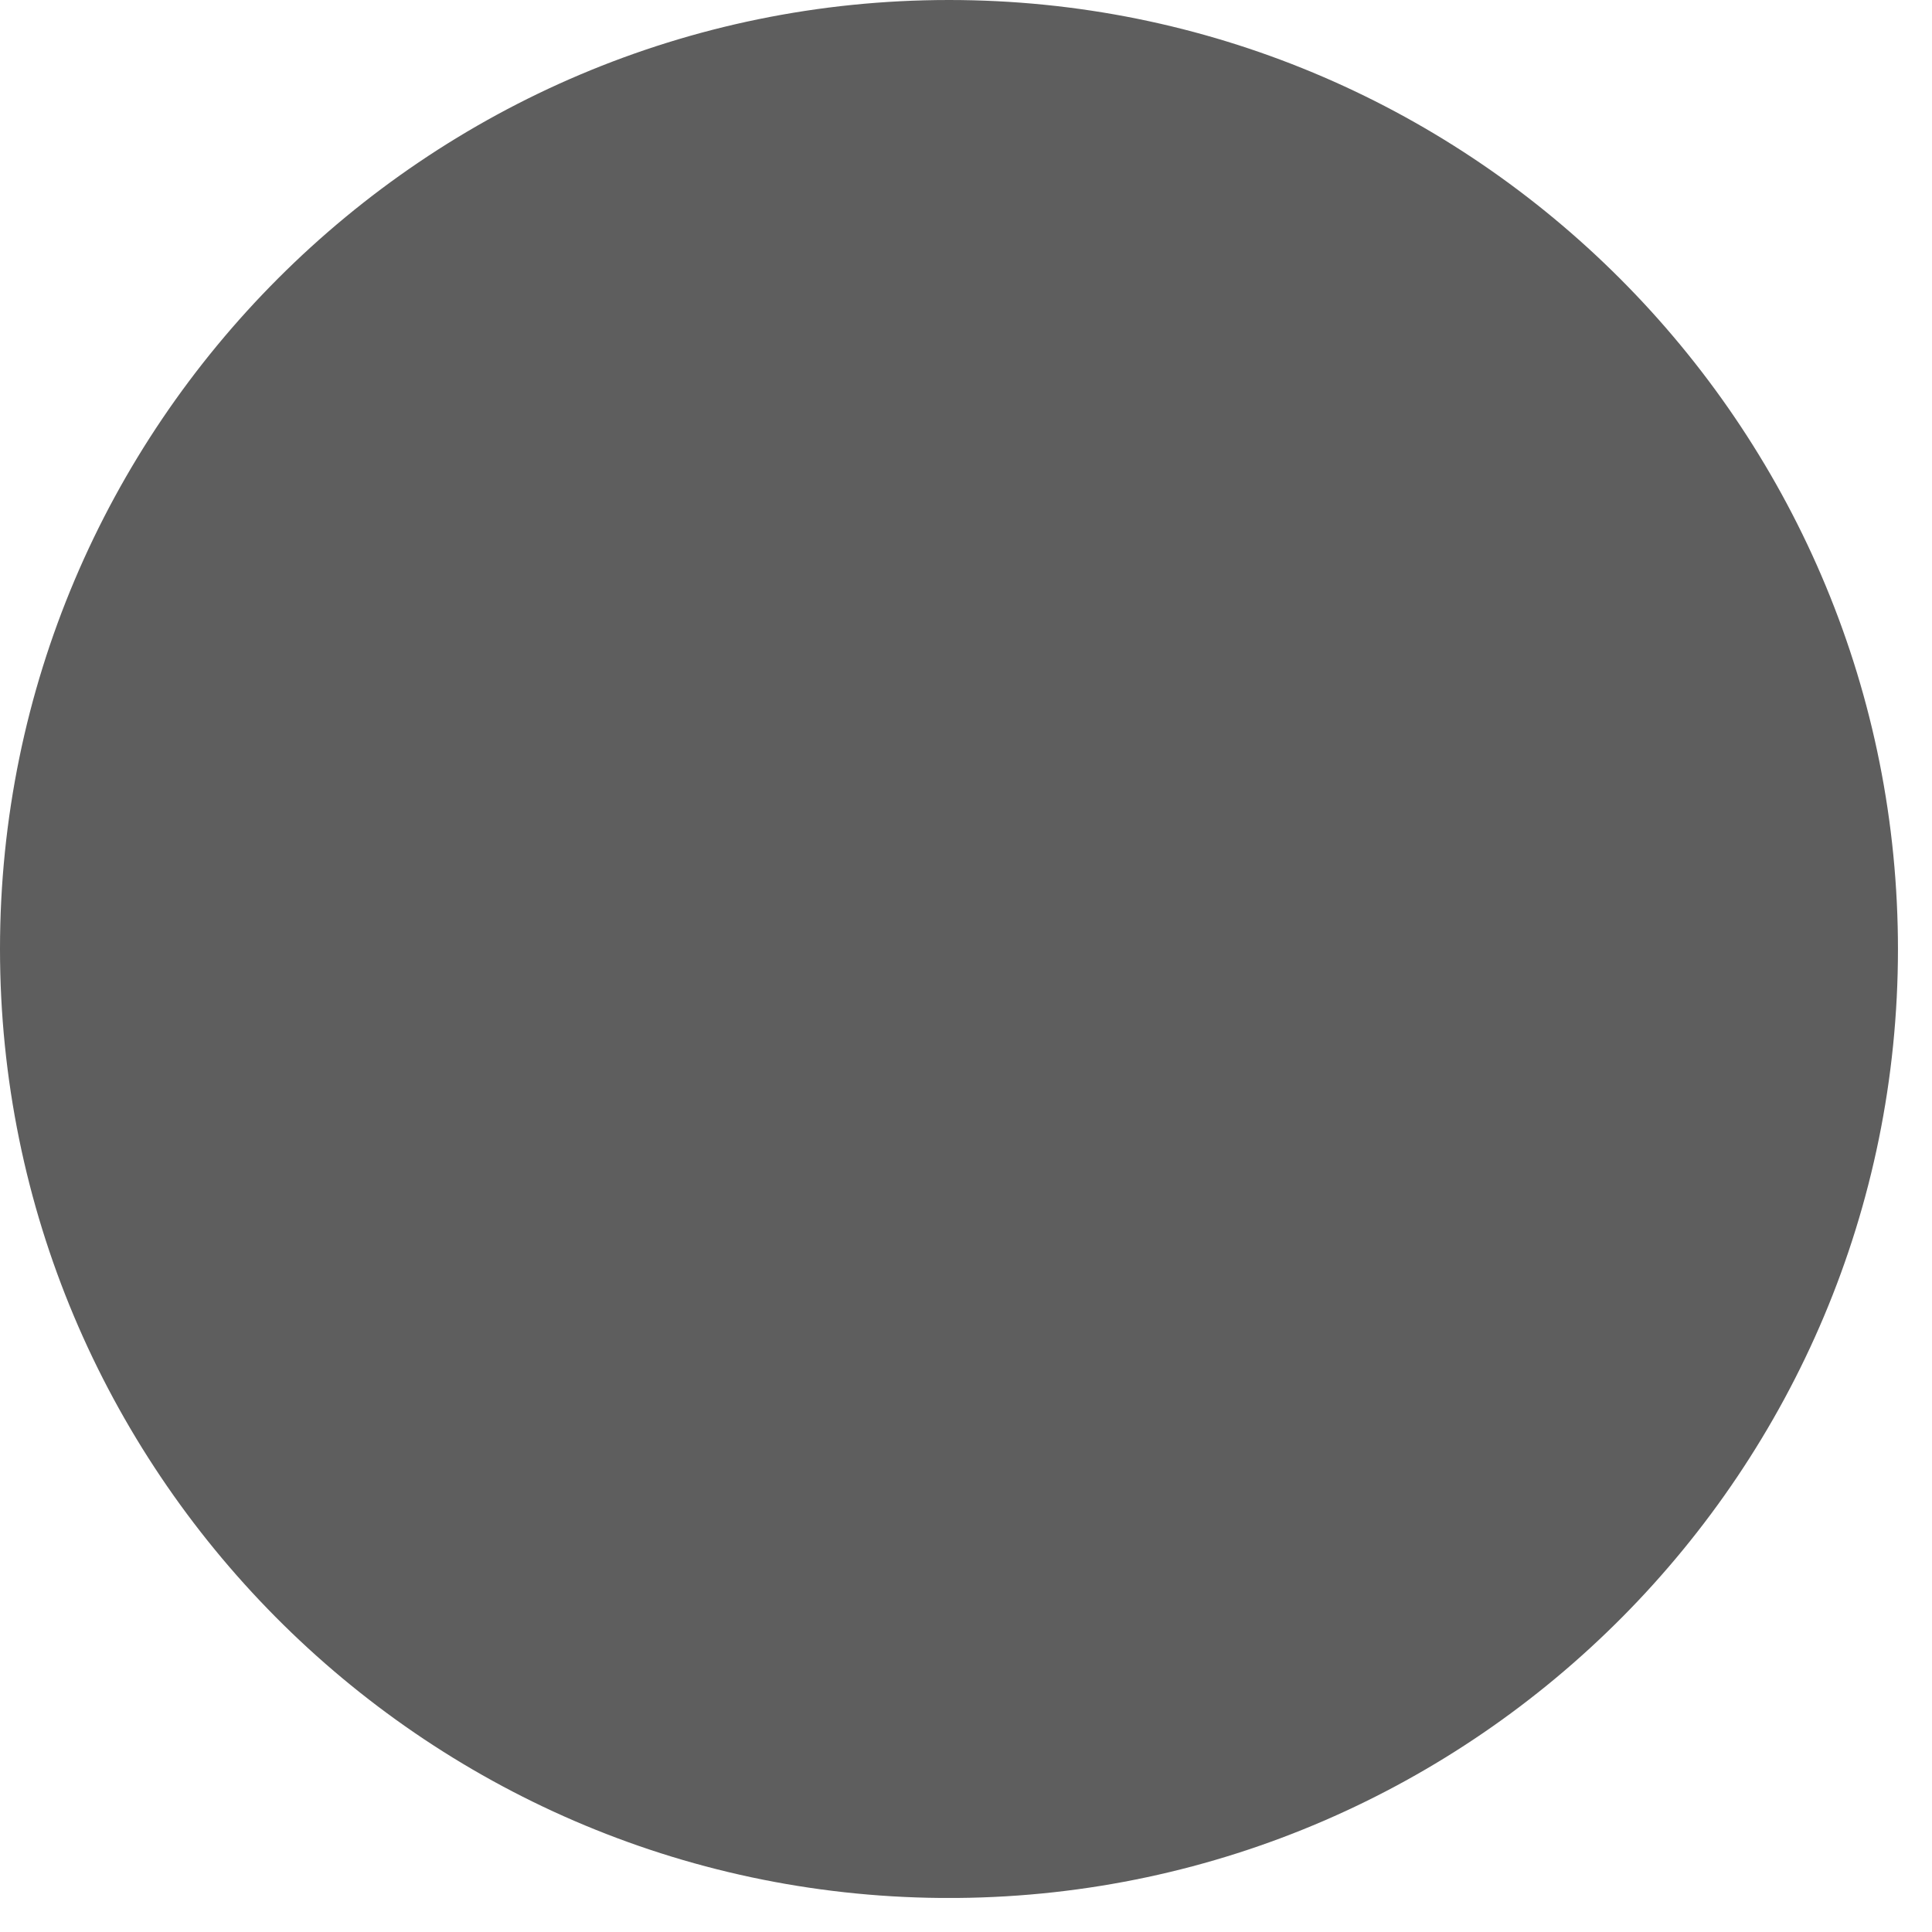
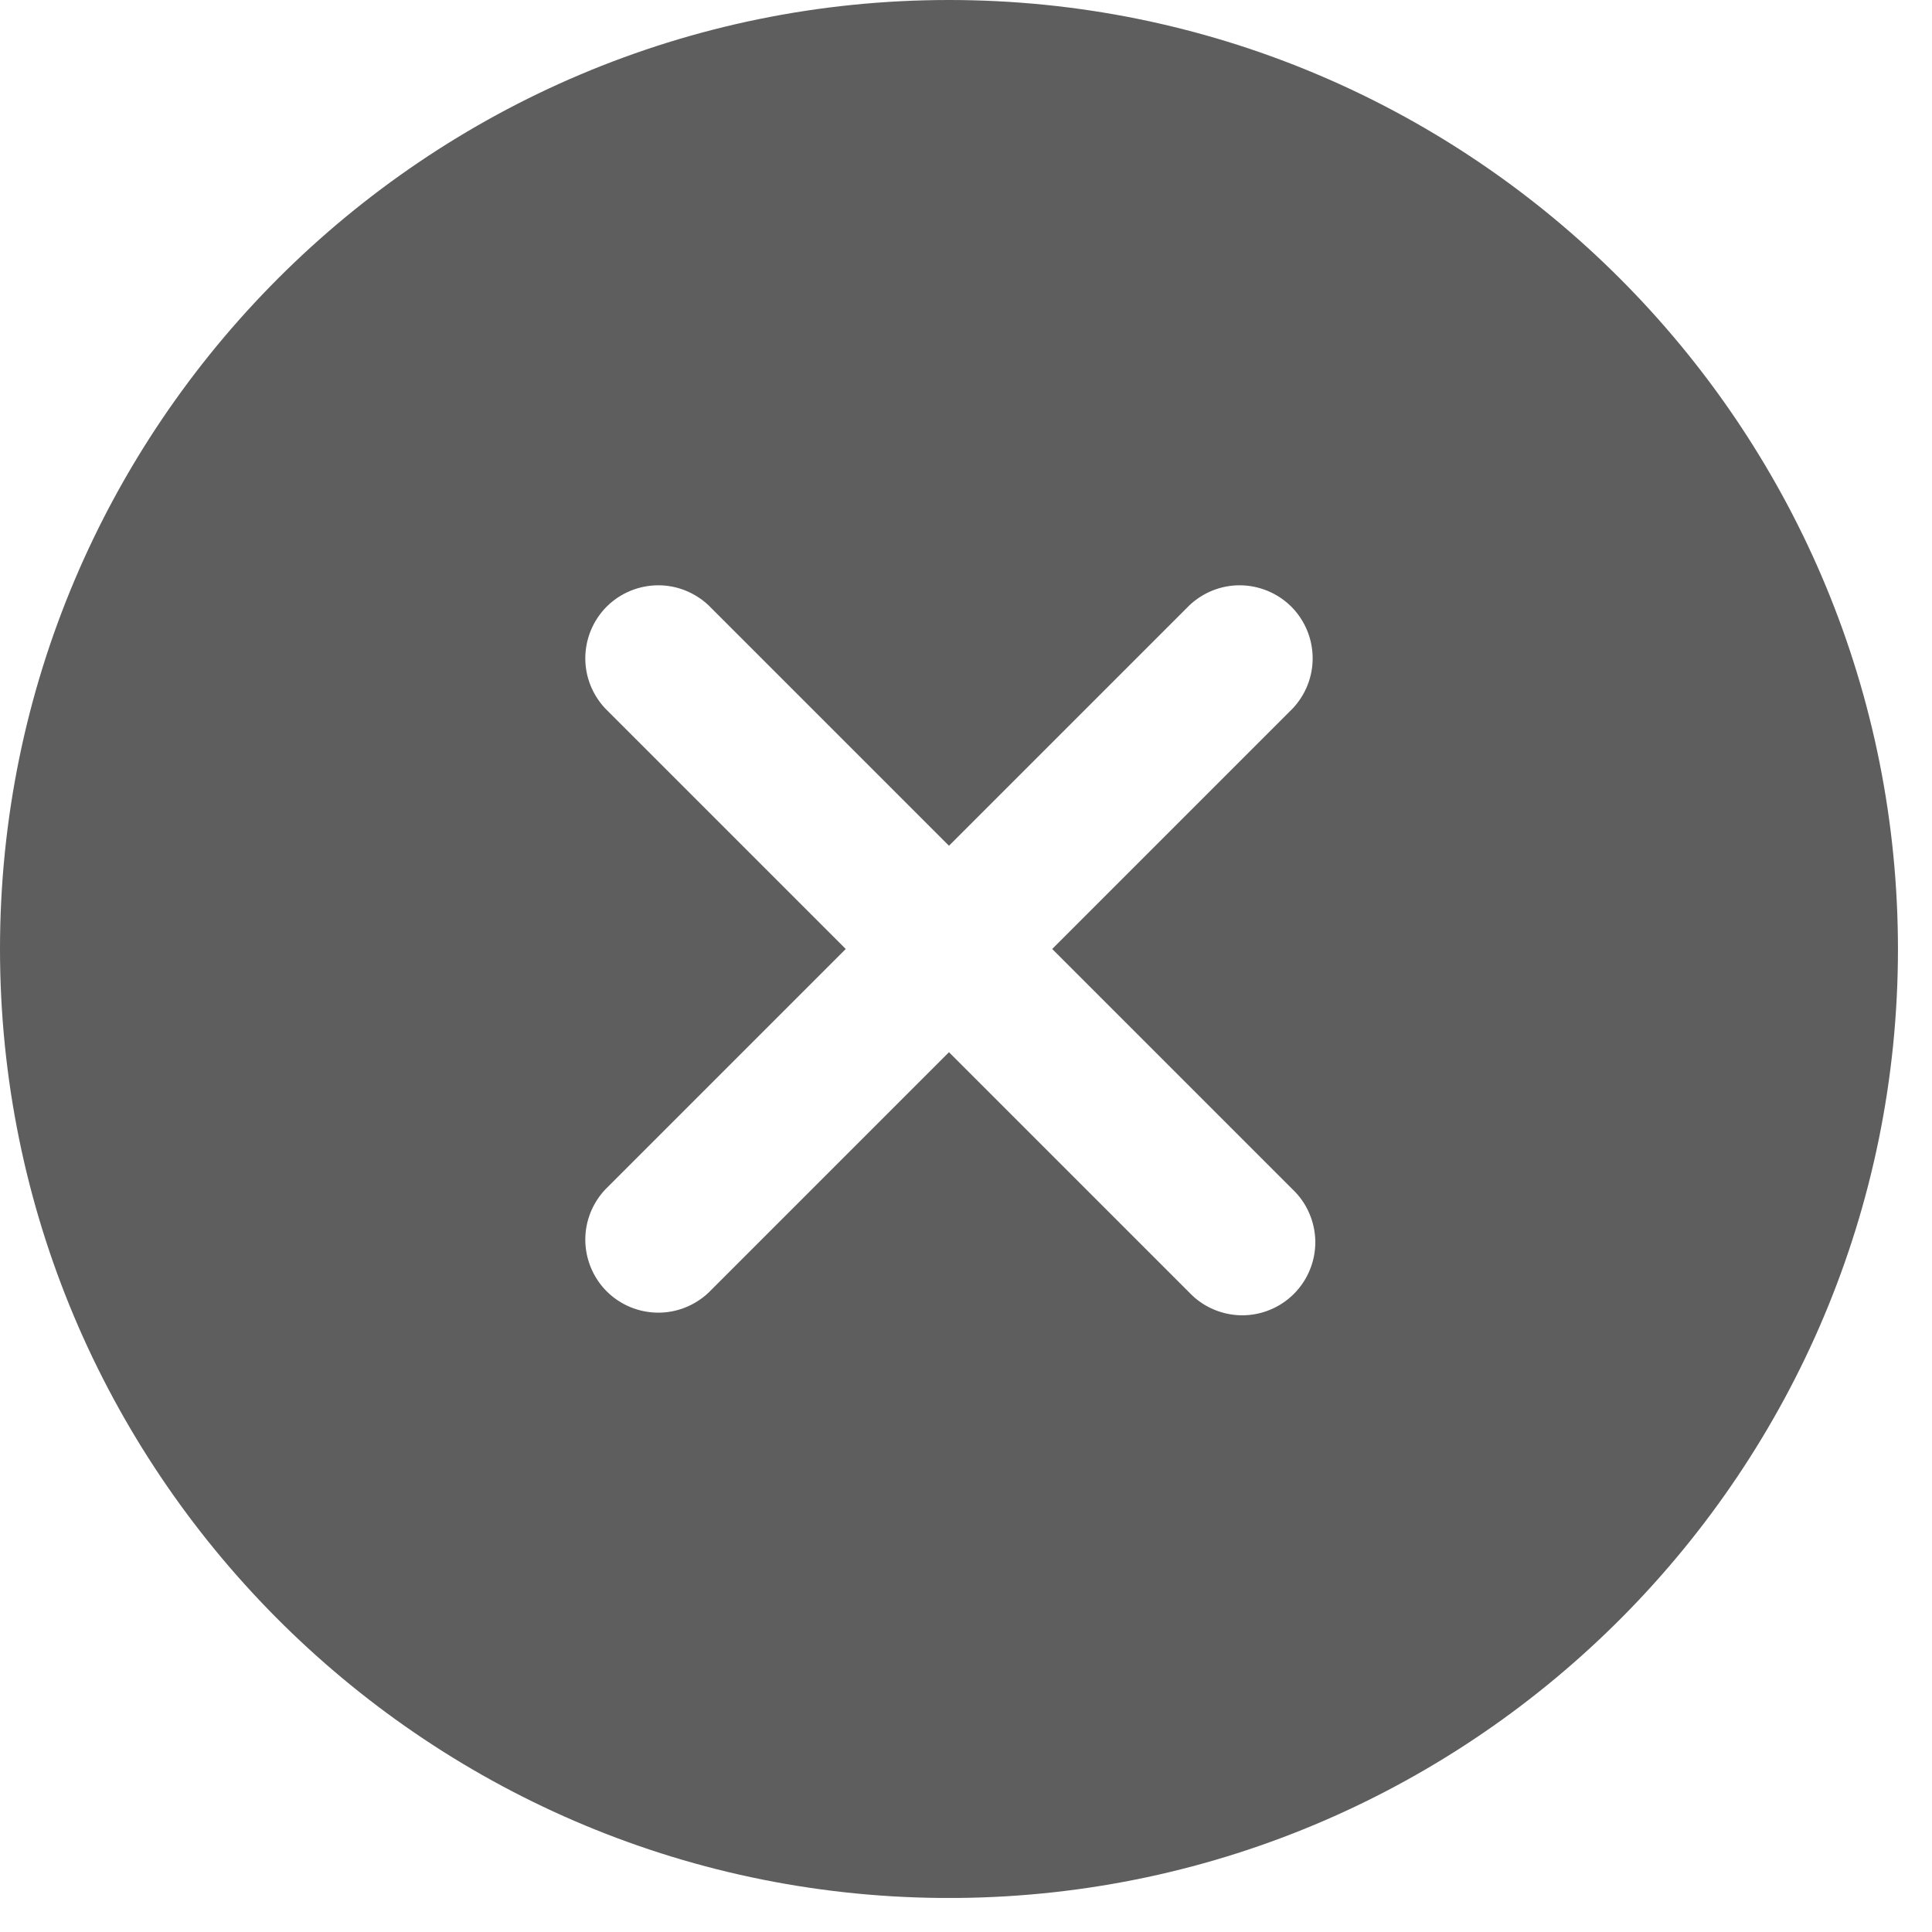
<svg xmlns="http://www.w3.org/2000/svg" width="21" height="21" viewBox="0 0 21 21" fill="none">
-   <path fillRule="evenodd" clipRule="evenodd" d="M20.63 10.315C20.63 10.233 20.629 10.152 20.627 10.071C20.497 4.496 15.921 0 10.315 0C4.627 0 0 4.627 0 10.315C0 15.972 4.578 20.58 10.223 20.63C10.254 20.63 10.284 20.63 10.315 20.63C10.346 20.63 10.376 20.63 10.407 20.63C16.052 20.58 20.63 15.972 20.63 10.315ZM14.23 13.185C14.188 13.088 14.127 13.001 14.05 12.928L11.437 10.315L14.05 7.702C14.192 7.552 14.271 7.352 14.268 7.145C14.265 6.938 14.182 6.741 14.036 6.594C13.889 6.448 13.691 6.365 13.485 6.362C13.278 6.359 13.078 6.438 12.928 6.58L10.315 9.193L7.702 6.58C7.552 6.438 7.352 6.359 7.145 6.362C6.938 6.365 6.741 6.448 6.594 6.594C6.448 6.741 6.365 6.938 6.362 7.145C6.359 7.352 6.438 7.552 6.58 7.702L9.193 10.315L6.58 12.928C6.438 13.078 6.359 13.278 6.362 13.485C6.365 13.691 6.448 13.889 6.594 14.036C6.741 14.182 6.938 14.265 7.145 14.268C7.352 14.271 7.552 14.192 7.702 14.05L10.315 11.437L12.928 14.05C13.001 14.127 13.088 14.188 13.185 14.23C13.283 14.273 13.387 14.295 13.493 14.297C13.599 14.298 13.704 14.278 13.802 14.238C13.9 14.198 13.989 14.139 14.064 14.064C14.139 13.989 14.198 13.9 14.238 13.802C14.278 13.704 14.298 13.599 14.297 13.493C14.295 13.387 14.273 13.283 14.23 13.185Z" fill="#5E5E5E" />
+   <path fill-rule="evenodd" clip-rule="evenodd" d="M20.63 10.315C20.63 10.233 20.629 10.152 20.627 10.071C20.497 4.496 15.921 0 10.315 0C4.627 0 0 4.627 0 10.315C0 15.972 4.578 20.58 10.223 20.63C10.254 20.63 10.284 20.63 10.315 20.63C10.346 20.63 10.376 20.63 10.407 20.63C16.052 20.58 20.63 15.972 20.63 10.315ZM14.23 13.185C14.188 13.088 14.127 13.001 14.05 12.928L11.437 10.315L14.05 7.702C14.192 7.552 14.271 7.352 14.268 7.145C14.265 6.938 14.182 6.741 14.036 6.594C13.889 6.448 13.691 6.365 13.485 6.362C13.278 6.359 13.078 6.438 12.928 6.58L10.315 9.193L7.702 6.58C7.552 6.438 7.352 6.359 7.145 6.362C6.938 6.365 6.741 6.448 6.594 6.594C6.448 6.741 6.365 6.938 6.362 7.145C6.359 7.352 6.438 7.552 6.58 7.702L9.193 10.315L6.58 12.928C6.438 13.078 6.359 13.278 6.362 13.485C6.365 13.691 6.448 13.889 6.594 14.036C6.741 14.182 6.938 14.265 7.145 14.268C7.352 14.271 7.552 14.192 7.702 14.05L10.315 11.437L12.928 14.05C13.001 14.127 13.088 14.188 13.185 14.23C13.283 14.273 13.387 14.295 13.493 14.297C13.599 14.298 13.704 14.278 13.802 14.238C13.9 14.198 13.989 14.139 14.064 14.064C14.139 13.989 14.198 13.9 14.238 13.802C14.278 13.704 14.298 13.599 14.297 13.493C14.295 13.387 14.273 13.283 14.23 13.185Z" fill="#5E5E5E" />
</svg>
